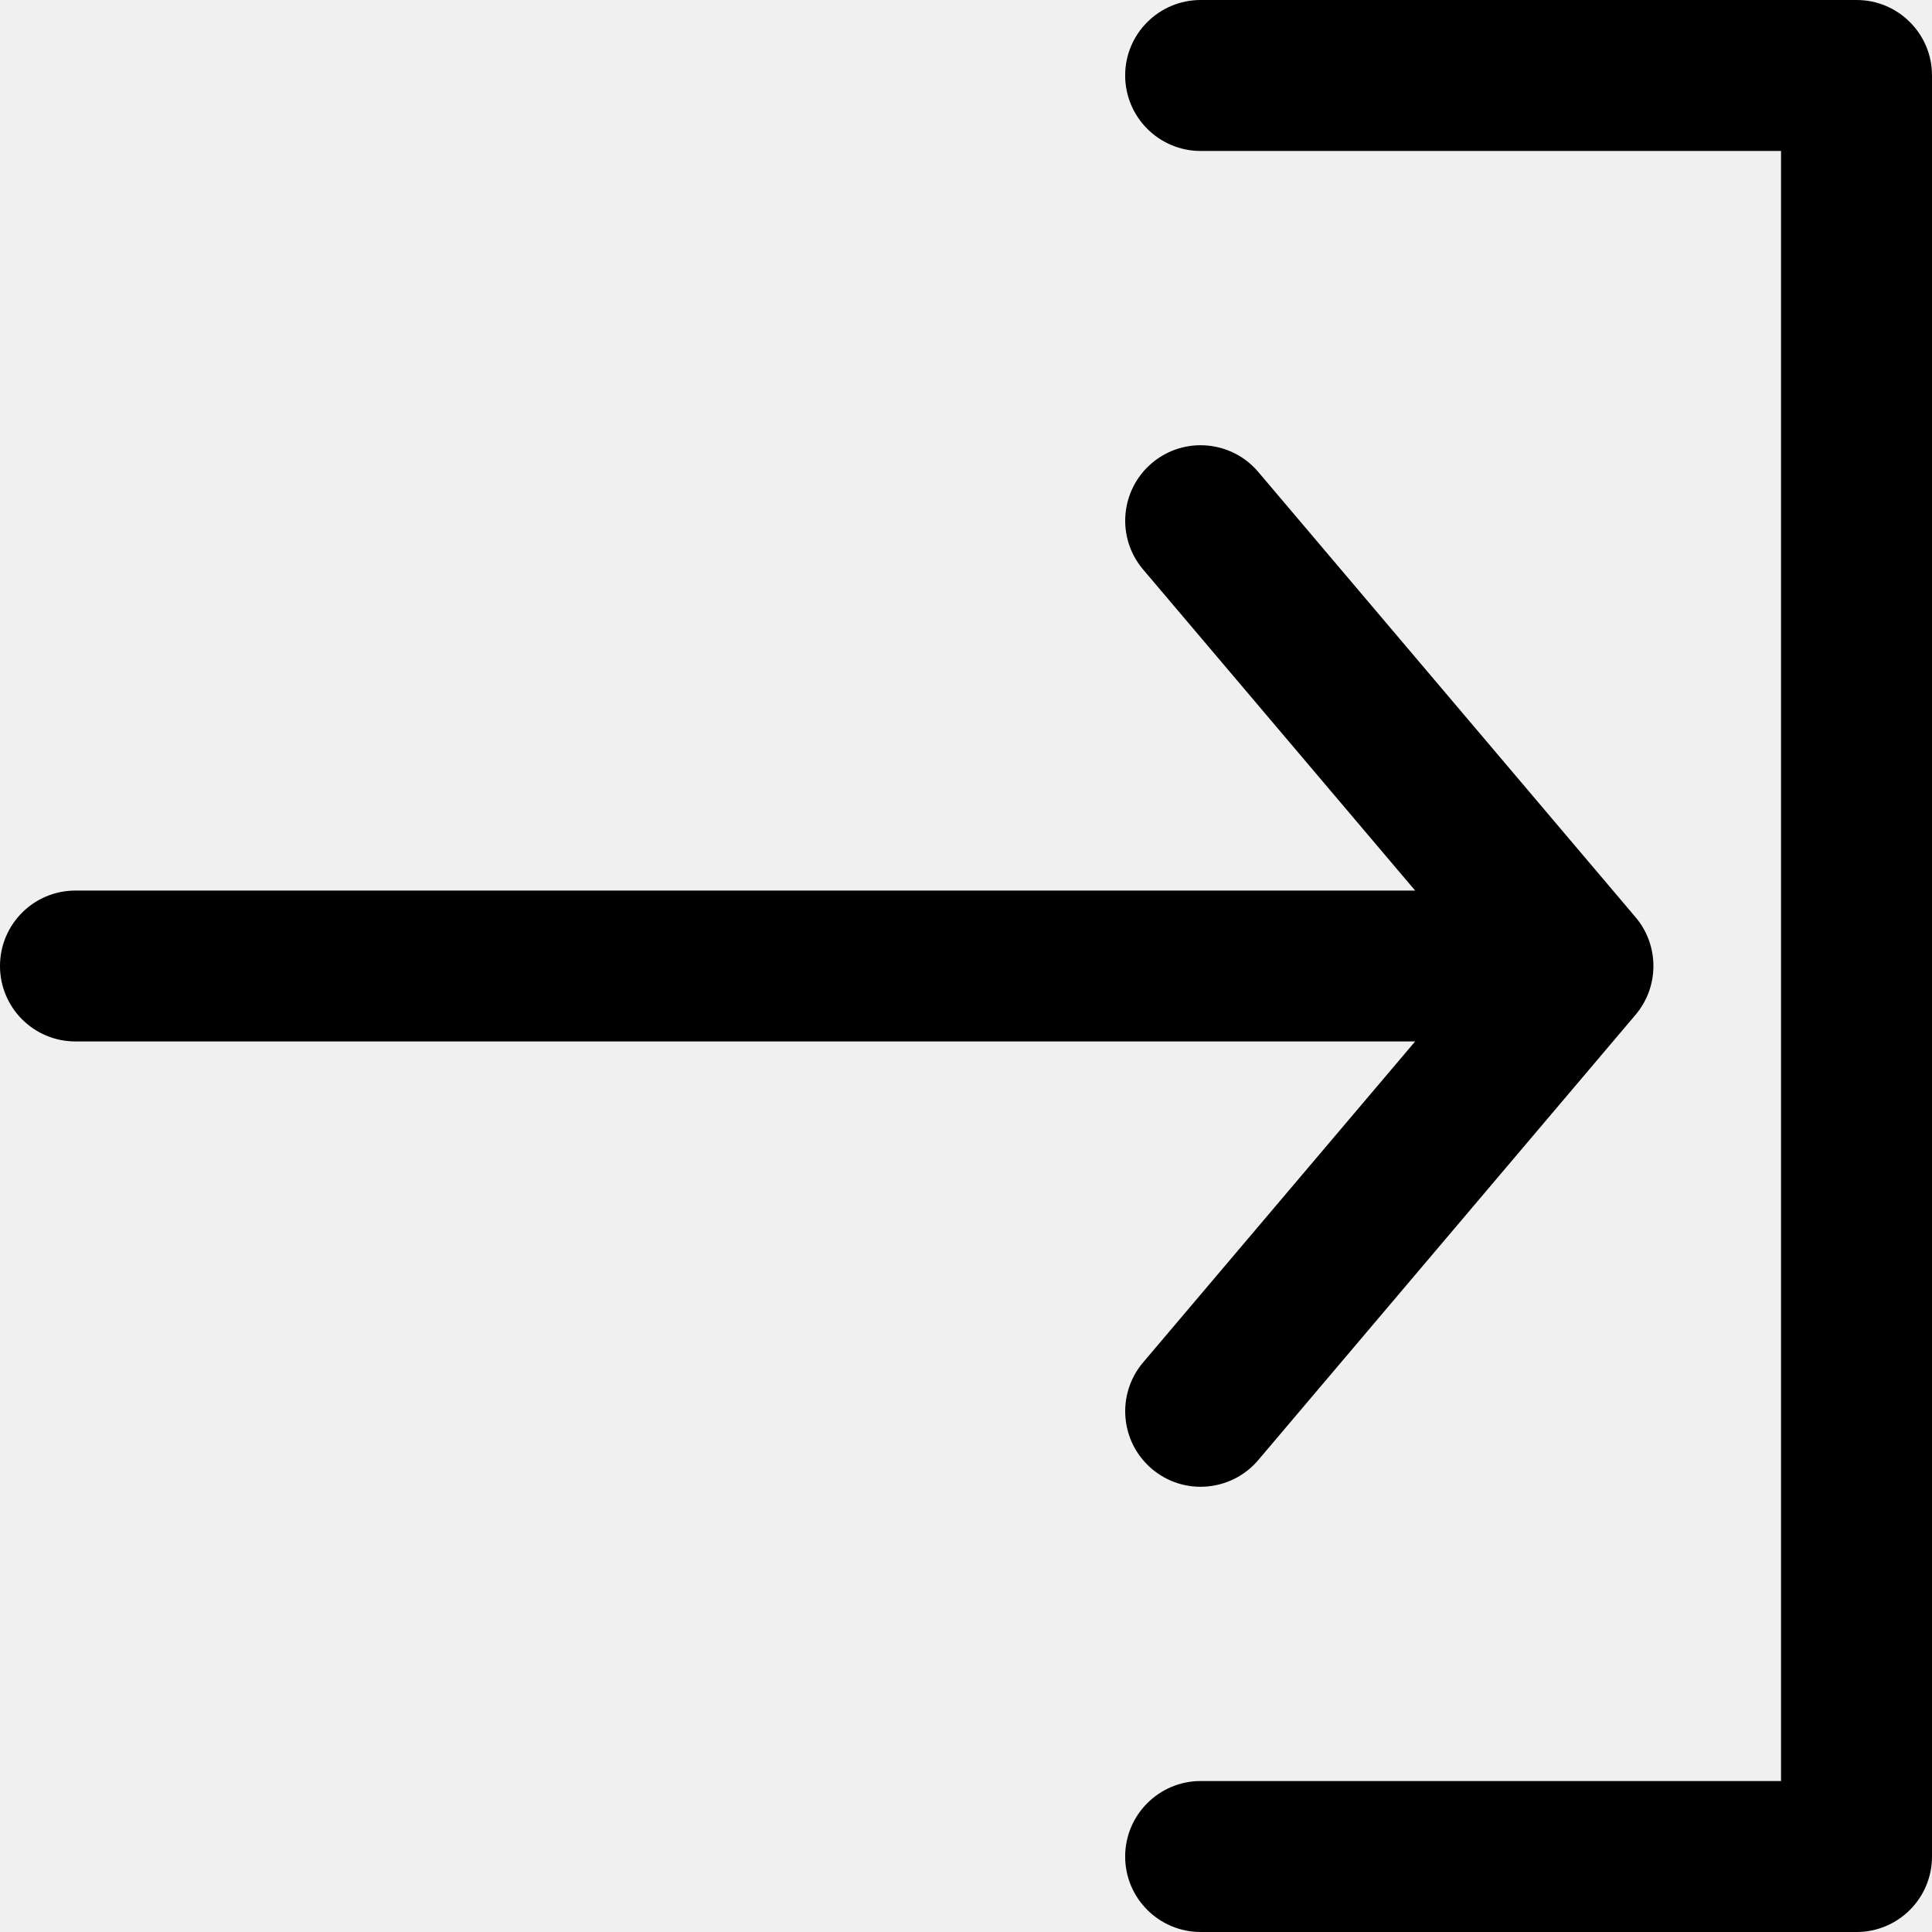
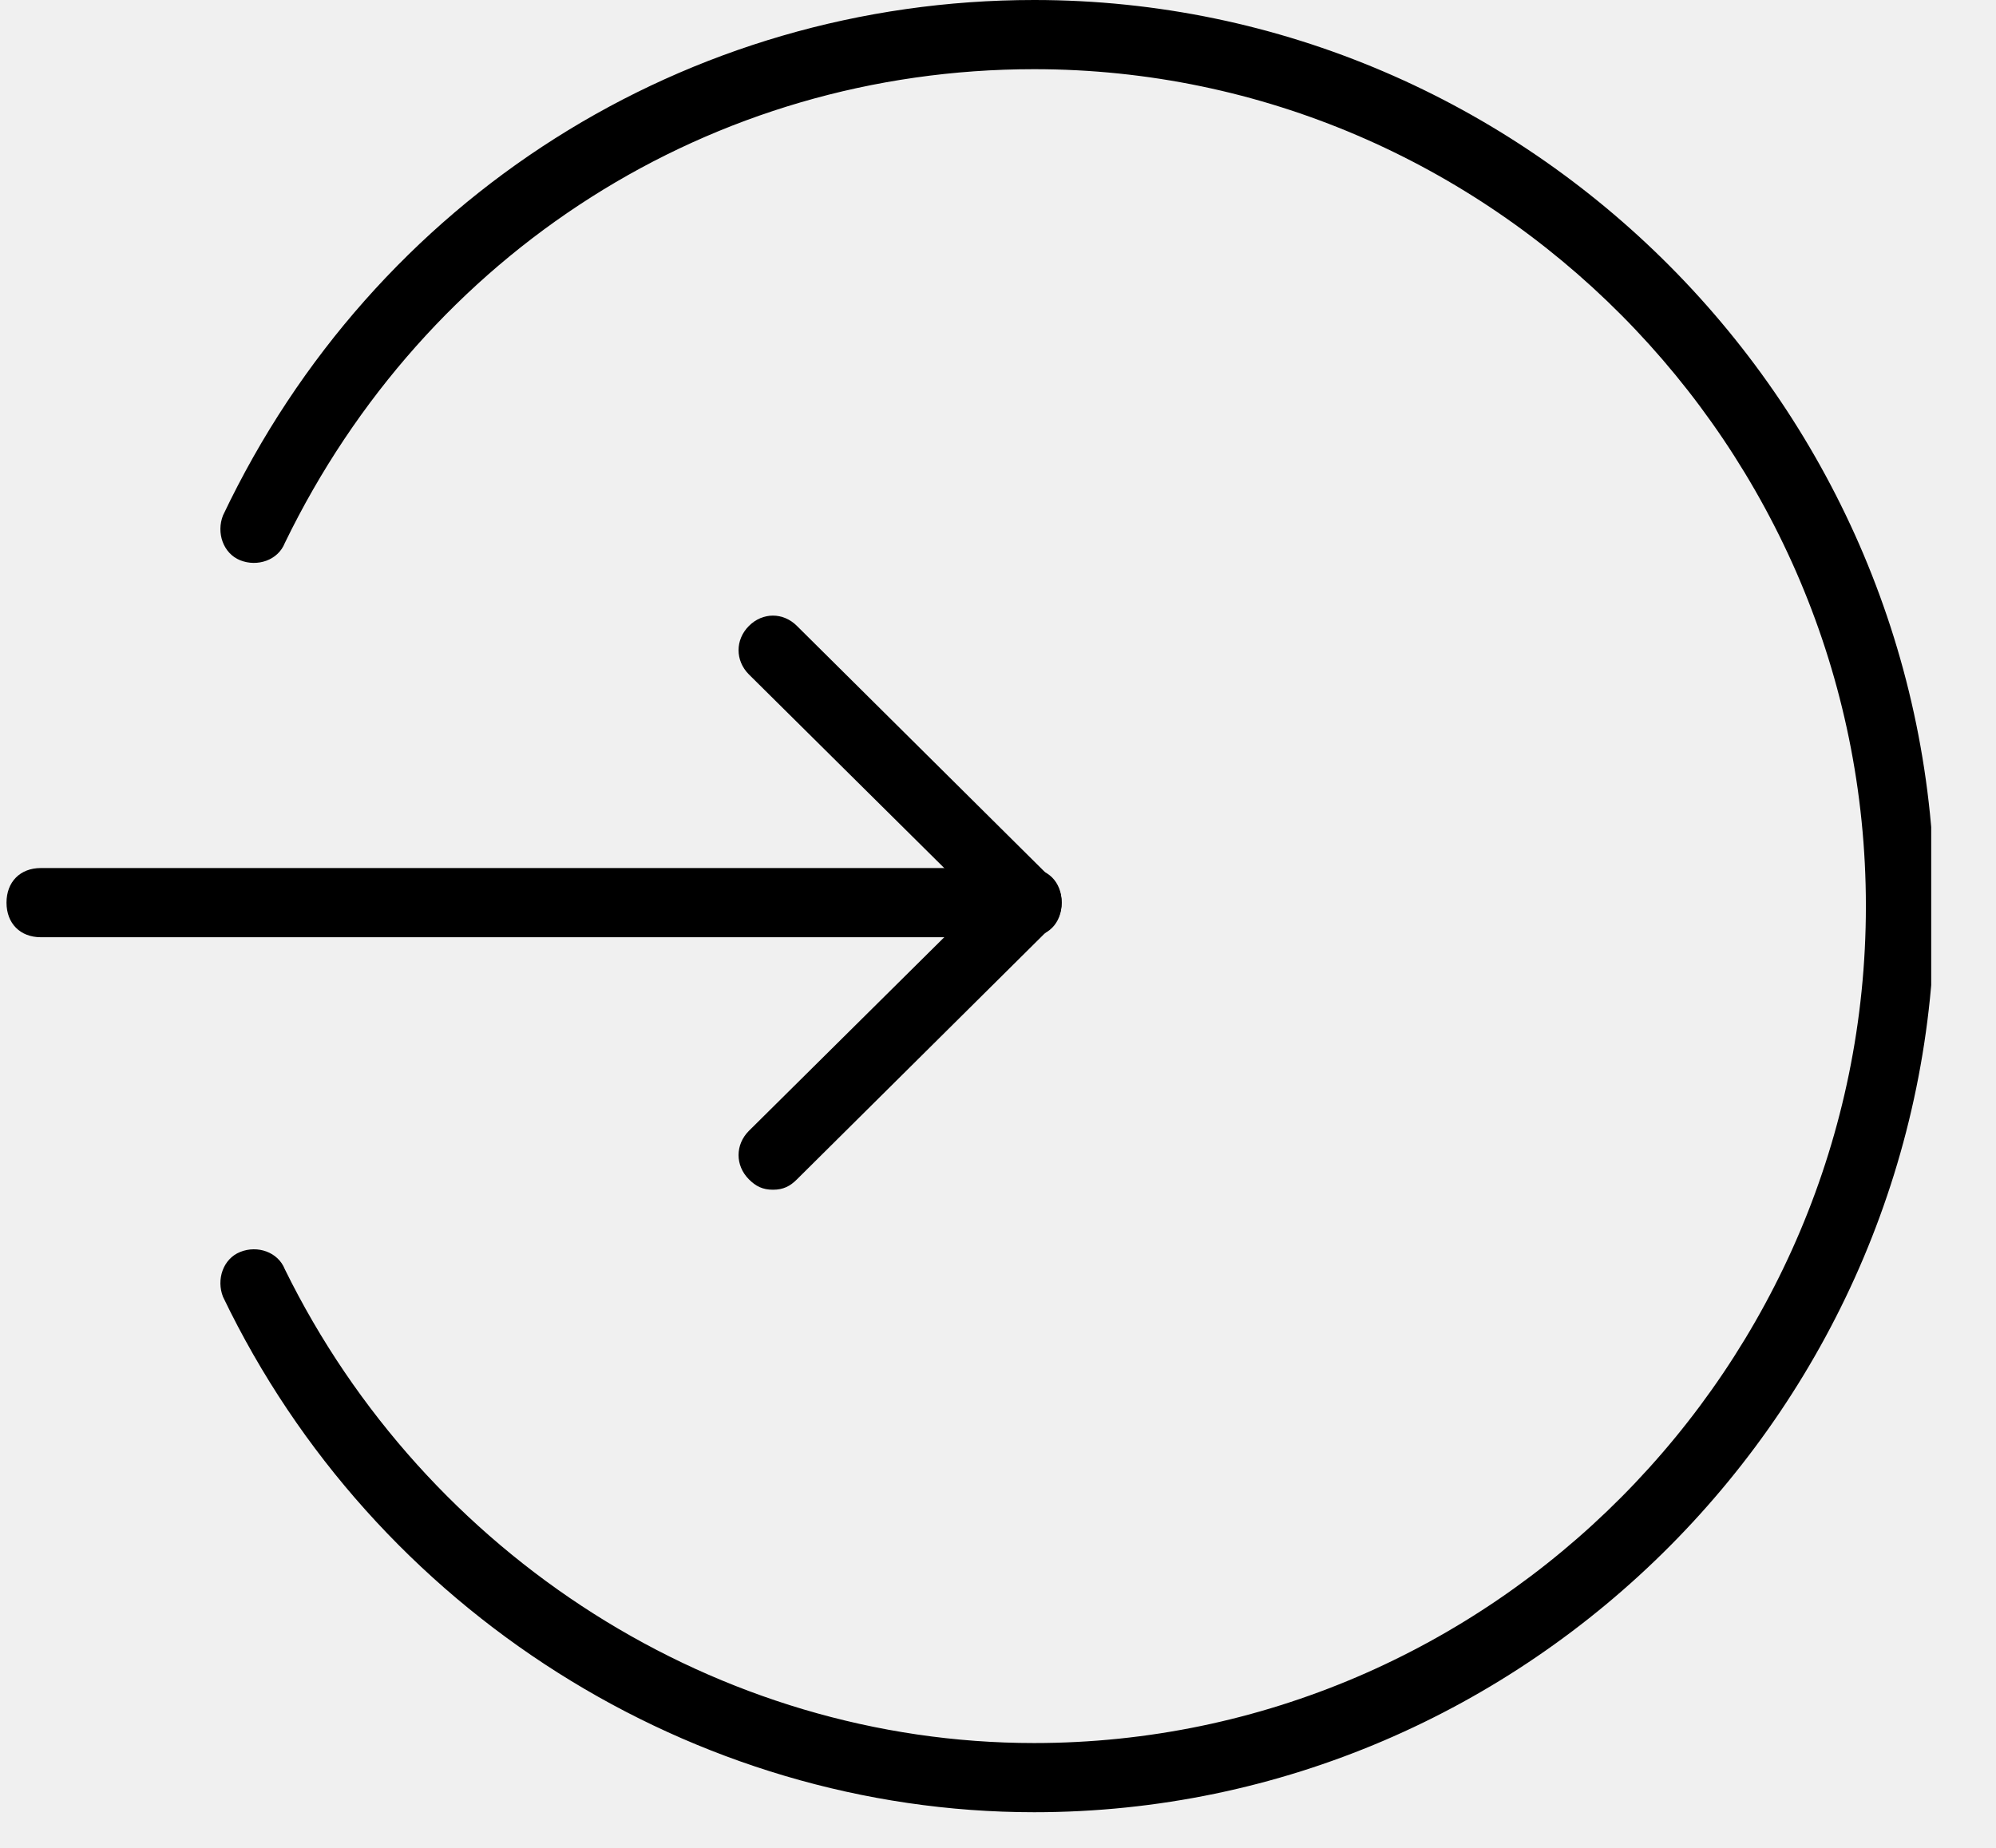
- <svg xmlns="http://www.w3.org/2000/svg" width="21" height="21" viewBox="0 0 21 21" fill="none">
-   <path d="M15.382 11.32H0.82C0.367 11.32 0 10.953 0 10.5C0 10.047 0.367 9.68 0.82 9.68H15.382L12.425 6.19C12.132 5.845 12.175 5.327 12.52 5.034C12.866 4.741 13.384 4.784 13.677 5.13L17.778 9.97C18.037 10.275 18.036 10.726 17.778 11.03L13.677 15.87C13.385 16.215 12.867 16.26 12.52 15.966C12.175 15.673 12.132 15.155 12.425 14.809L15.382 11.32ZM20.18 0H13.051C12.598 0 12.23 0.367 12.23 0.82C12.23 1.273 12.598 1.641 13.051 1.641H19.359V19.359H13.051C12.598 19.359 12.23 19.727 12.23 20.18C12.23 20.633 12.598 21 13.051 21H20.18C20.633 21 21 20.633 21 20.18V0.82C21 0.367 20.633 0 20.18 0Z" fill="black" />
+ <svg xmlns="http://www.w3.org/2000/svg" width="27" height="25" viewBox="0 0 27 25" fill="none">
+   <g clip-path="url(#clip0_16_72)">
+     <path d="M13.989 24.518C9.386 24.518 5.062 21.804 3.017 17.546C2.924 17.312 3.017 17.031 3.249 16.938C3.482 16.844 3.761 16.938 3.853 17.172C5.76 21.055 9.712 23.582 13.989 23.582C20.173 23.582 25.24 18.482 25.24 12.259C25.24 6.036 20.173 0.936 13.989 0.936C9.619 0.936 5.76 3.416 3.853 7.346C3.761 7.58 3.482 7.673 3.249 7.58C3.017 7.486 2.924 7.206 3.017 6.972C5.062 2.667 9.293 0 13.989 0C20.684 0 26.17 5.521 26.17 12.259C26.17 18.997 20.684 24.518 13.989 24.518Z" fill="#000000" />
+     <path d="M10.456 16.096C10.316 16.096 10.223 16.049 10.13 15.955C9.944 15.768 9.944 15.487 10.13 15.3L13.245 12.212L10.13 9.124C9.944 8.937 9.944 8.656 10.13 8.469C10.316 8.282 10.595 8.282 10.781 8.469L14.221 11.884C14.314 11.978 14.361 12.072 14.361 12.212C14.361 12.352 14.314 12.446 14.221 12.54L10.781 15.955C10.688 16.049 10.595 16.096 10.456 16.096Z" fill="#000000" />
+     <path d="M13.896 12.68H0.552C0.273 12.68 0.088 12.493 0.088 12.212C0.088 11.931 0.273 11.744 0.552 11.744H13.896C14.175 11.744 14.361 11.931 14.361 12.212C14.361 12.493 14.175 12.68 13.896 12.68Z" fill="#000000" />
+   </g>
+   <defs>
+     <clipPath id="clip0_16_72">
+       <rect width="26.036" height="24.632" fill="white" transform="translate(0.0875244)" />
+     </clipPath>
+   </defs>
</svg>
